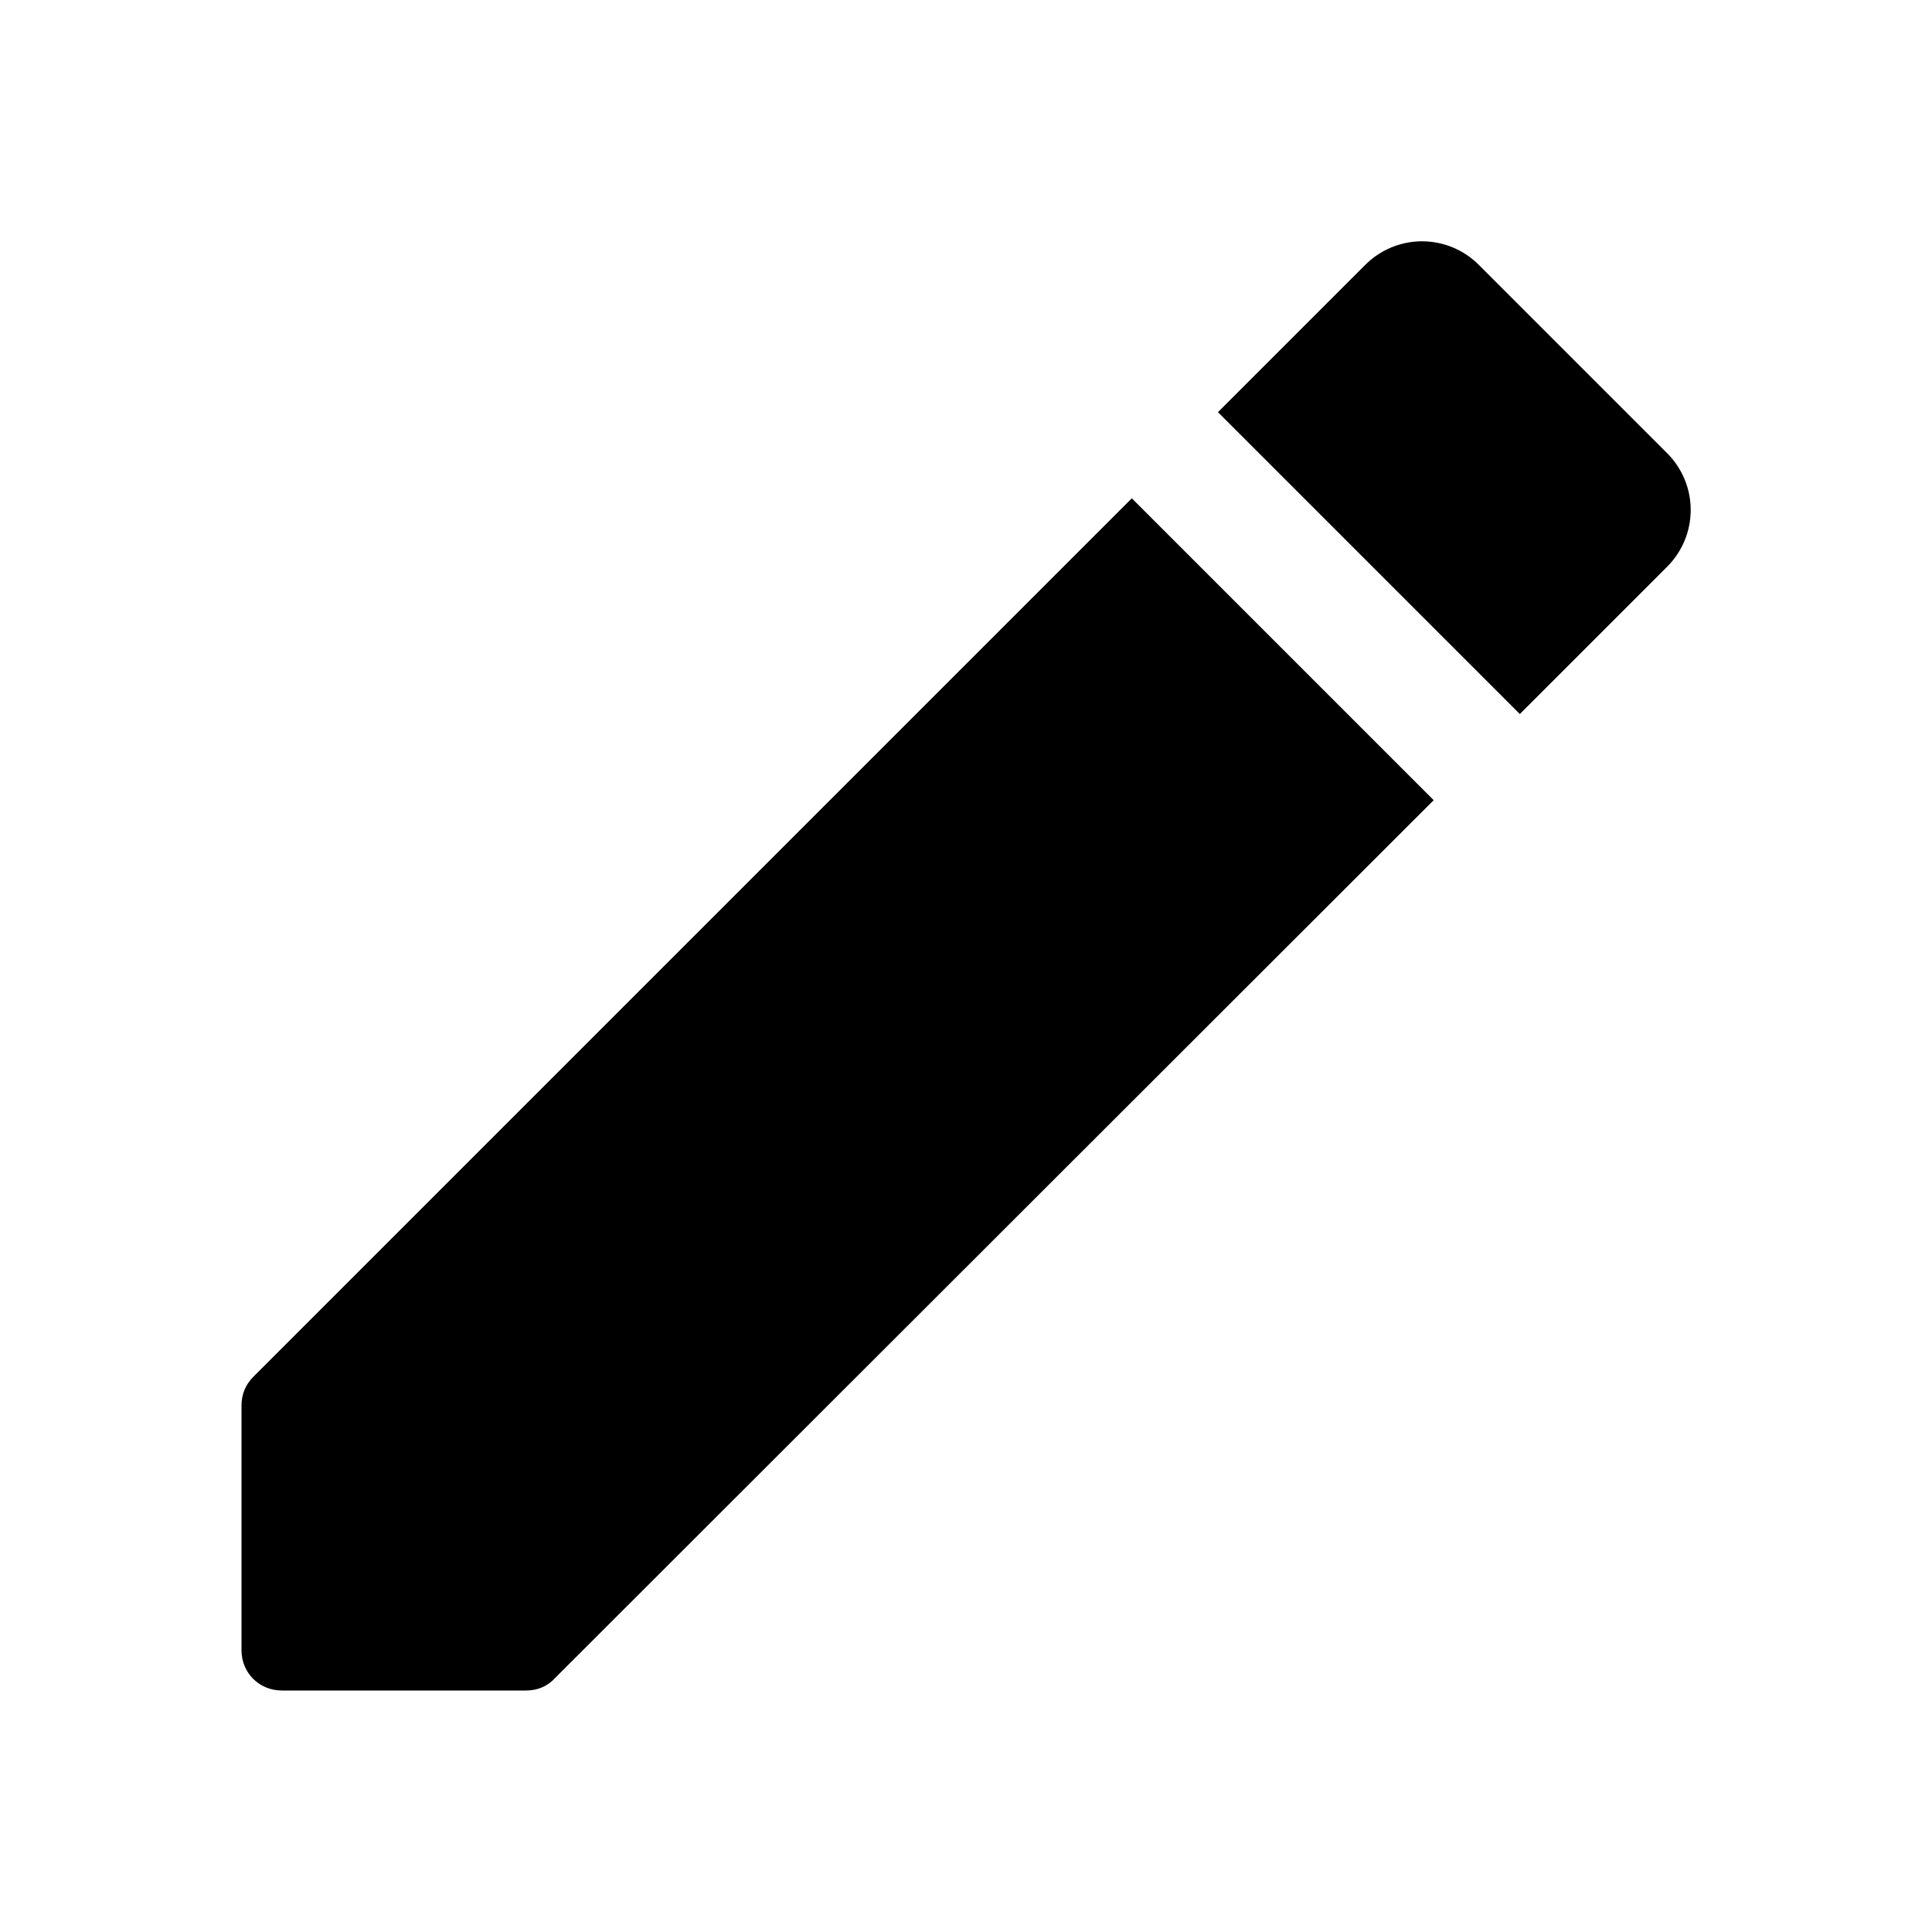
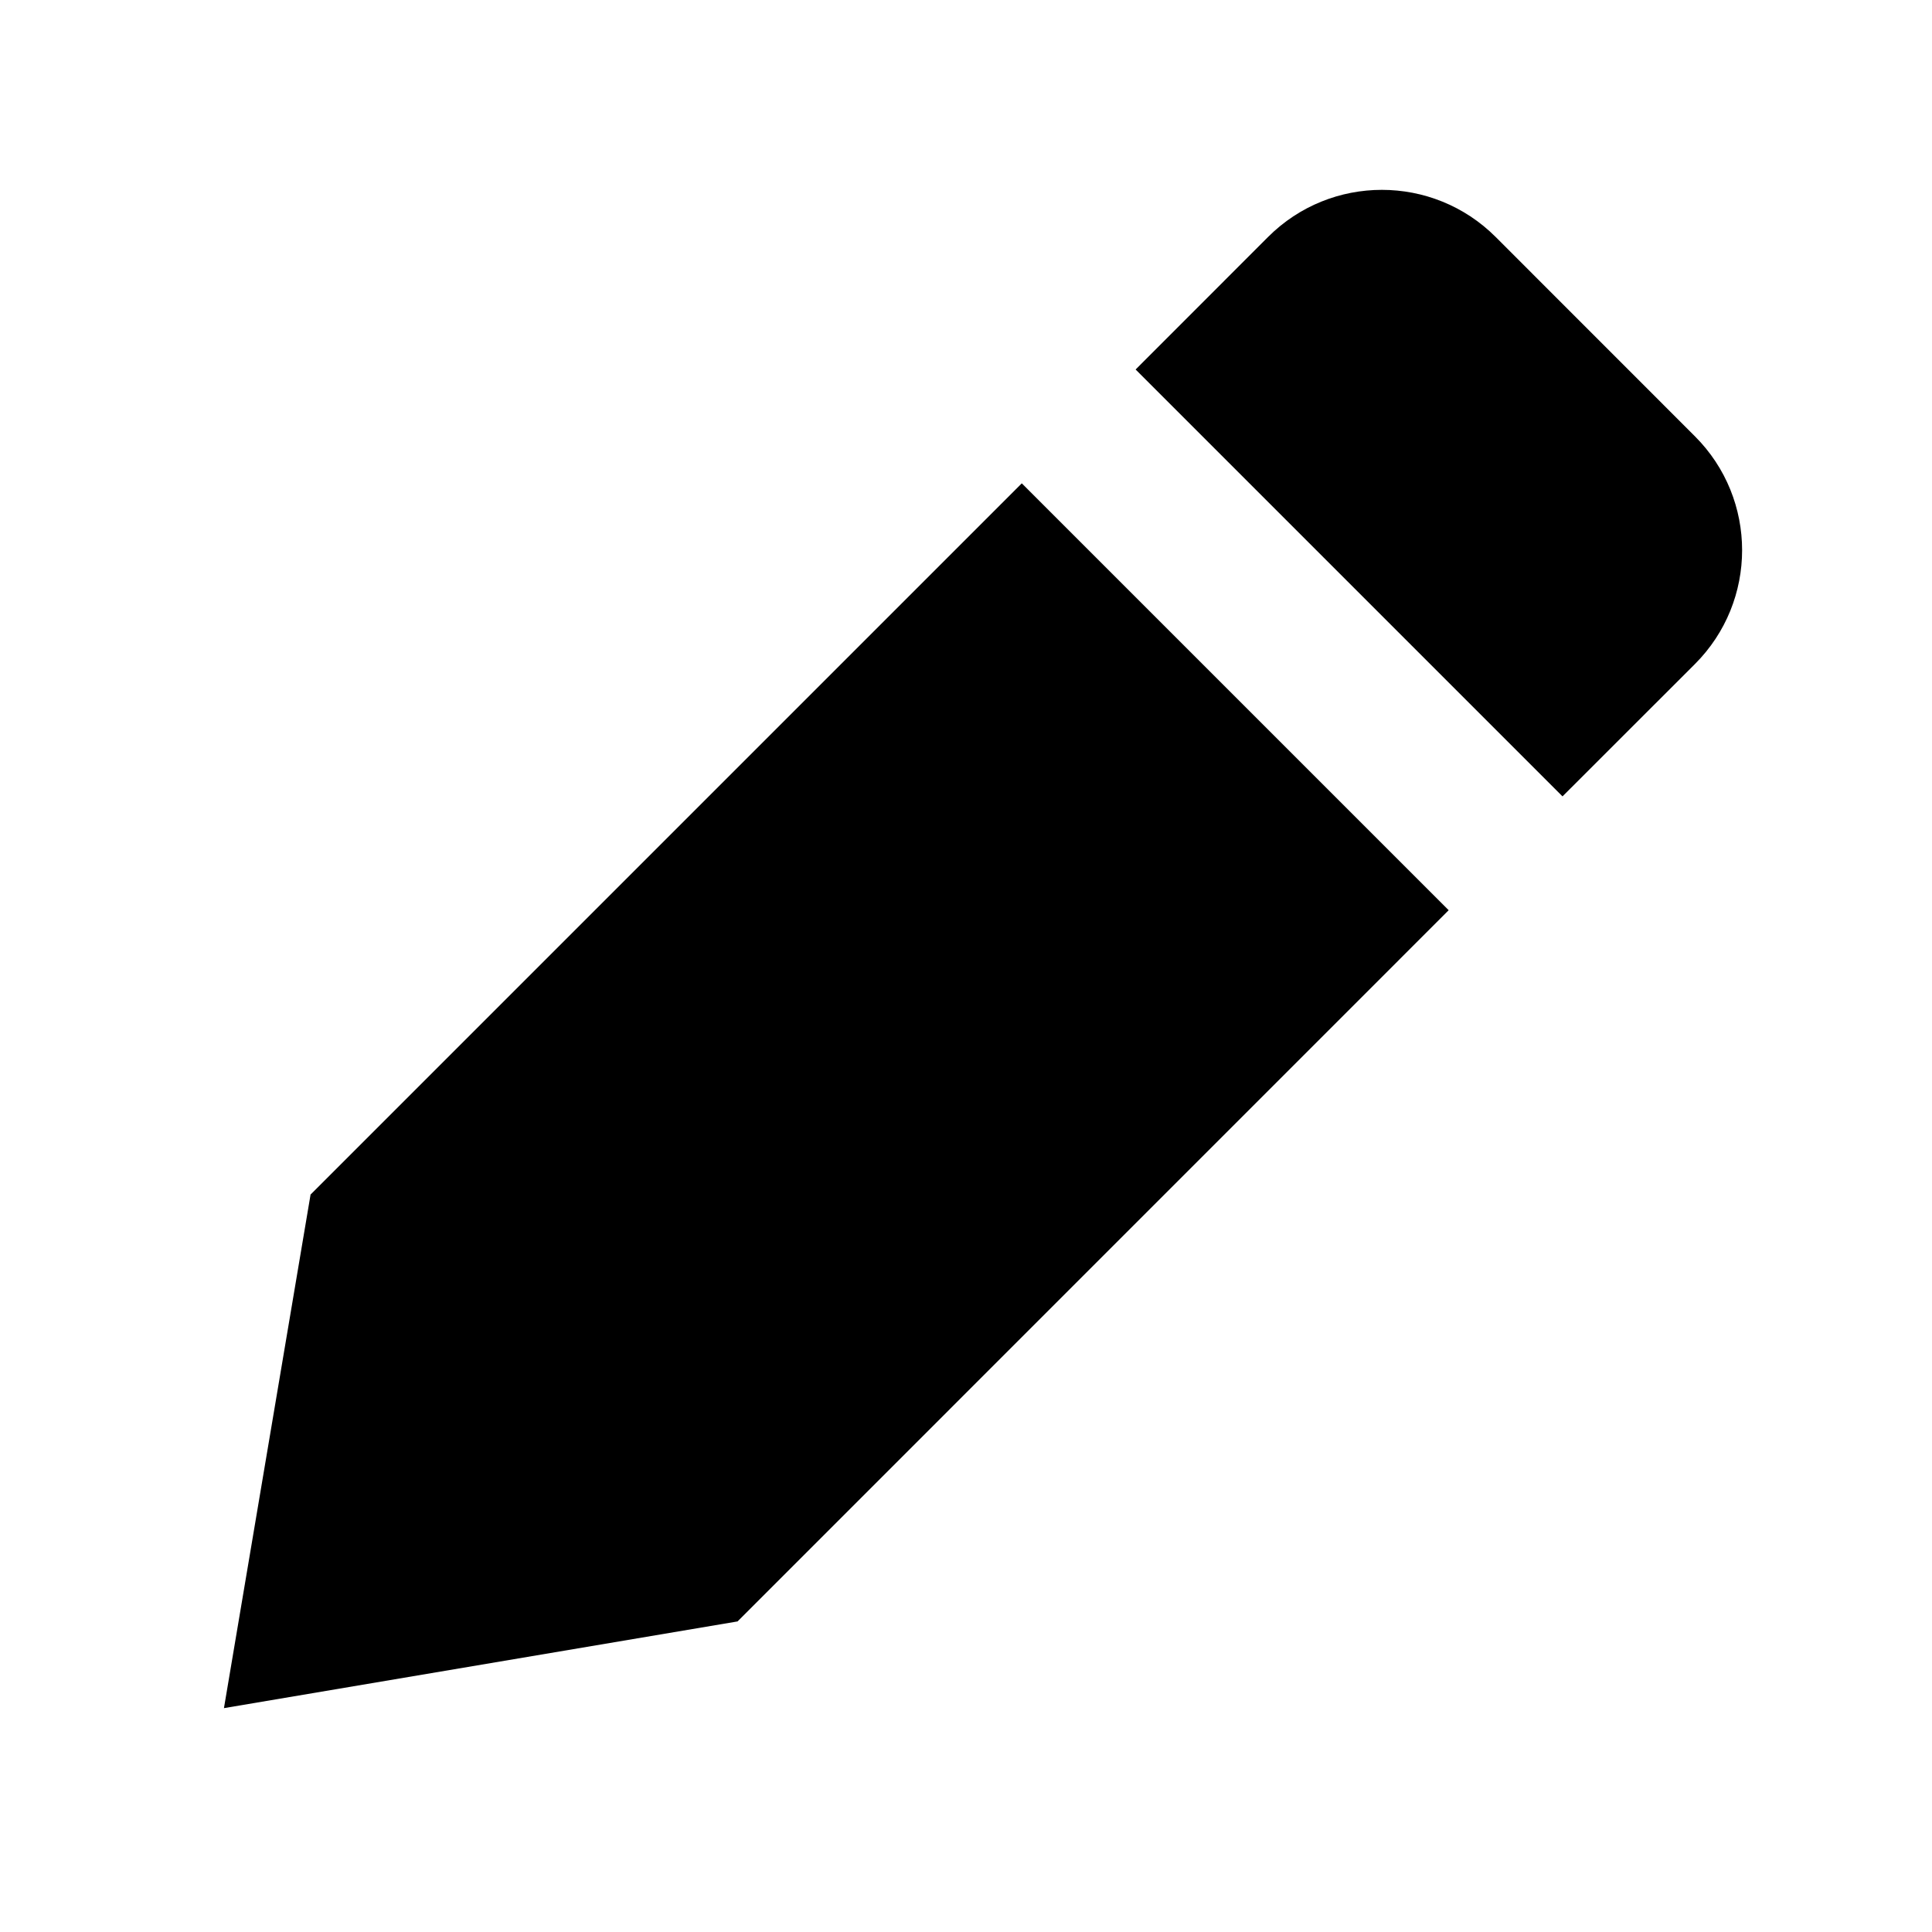
<svg xmlns="http://www.w3.org/2000/svg" viewBox="0 0 24 24" width="1em" height="1em">
-   <path fill="currentColor" d="M3 17.46v3.04c0 .28.22.5.5.5h3.04c.13 0 .26-.05.35-.15L17.81 9.94l-3.75-3.75L3.15 17.1q-.15.15-.15.36M20.71 7.04a.996.996 0 0 0 0-1.41l-2.34-2.34a.996.996 0 0 0-1.41 0l-1.83 1.83l3.75 3.75z" />
+   <path fill="currentColor" d="M18.58 2.944a2 2 0 0 0-2.828 0L14.107 4.59l5.303 5.303l1.645-1.644a2 2 0 0 0 0-2.829zm-.584 8.363l-5.303-5.303l-8.835 8.835l-1.076 6.38l6.38-1.077z" />
</svg>
